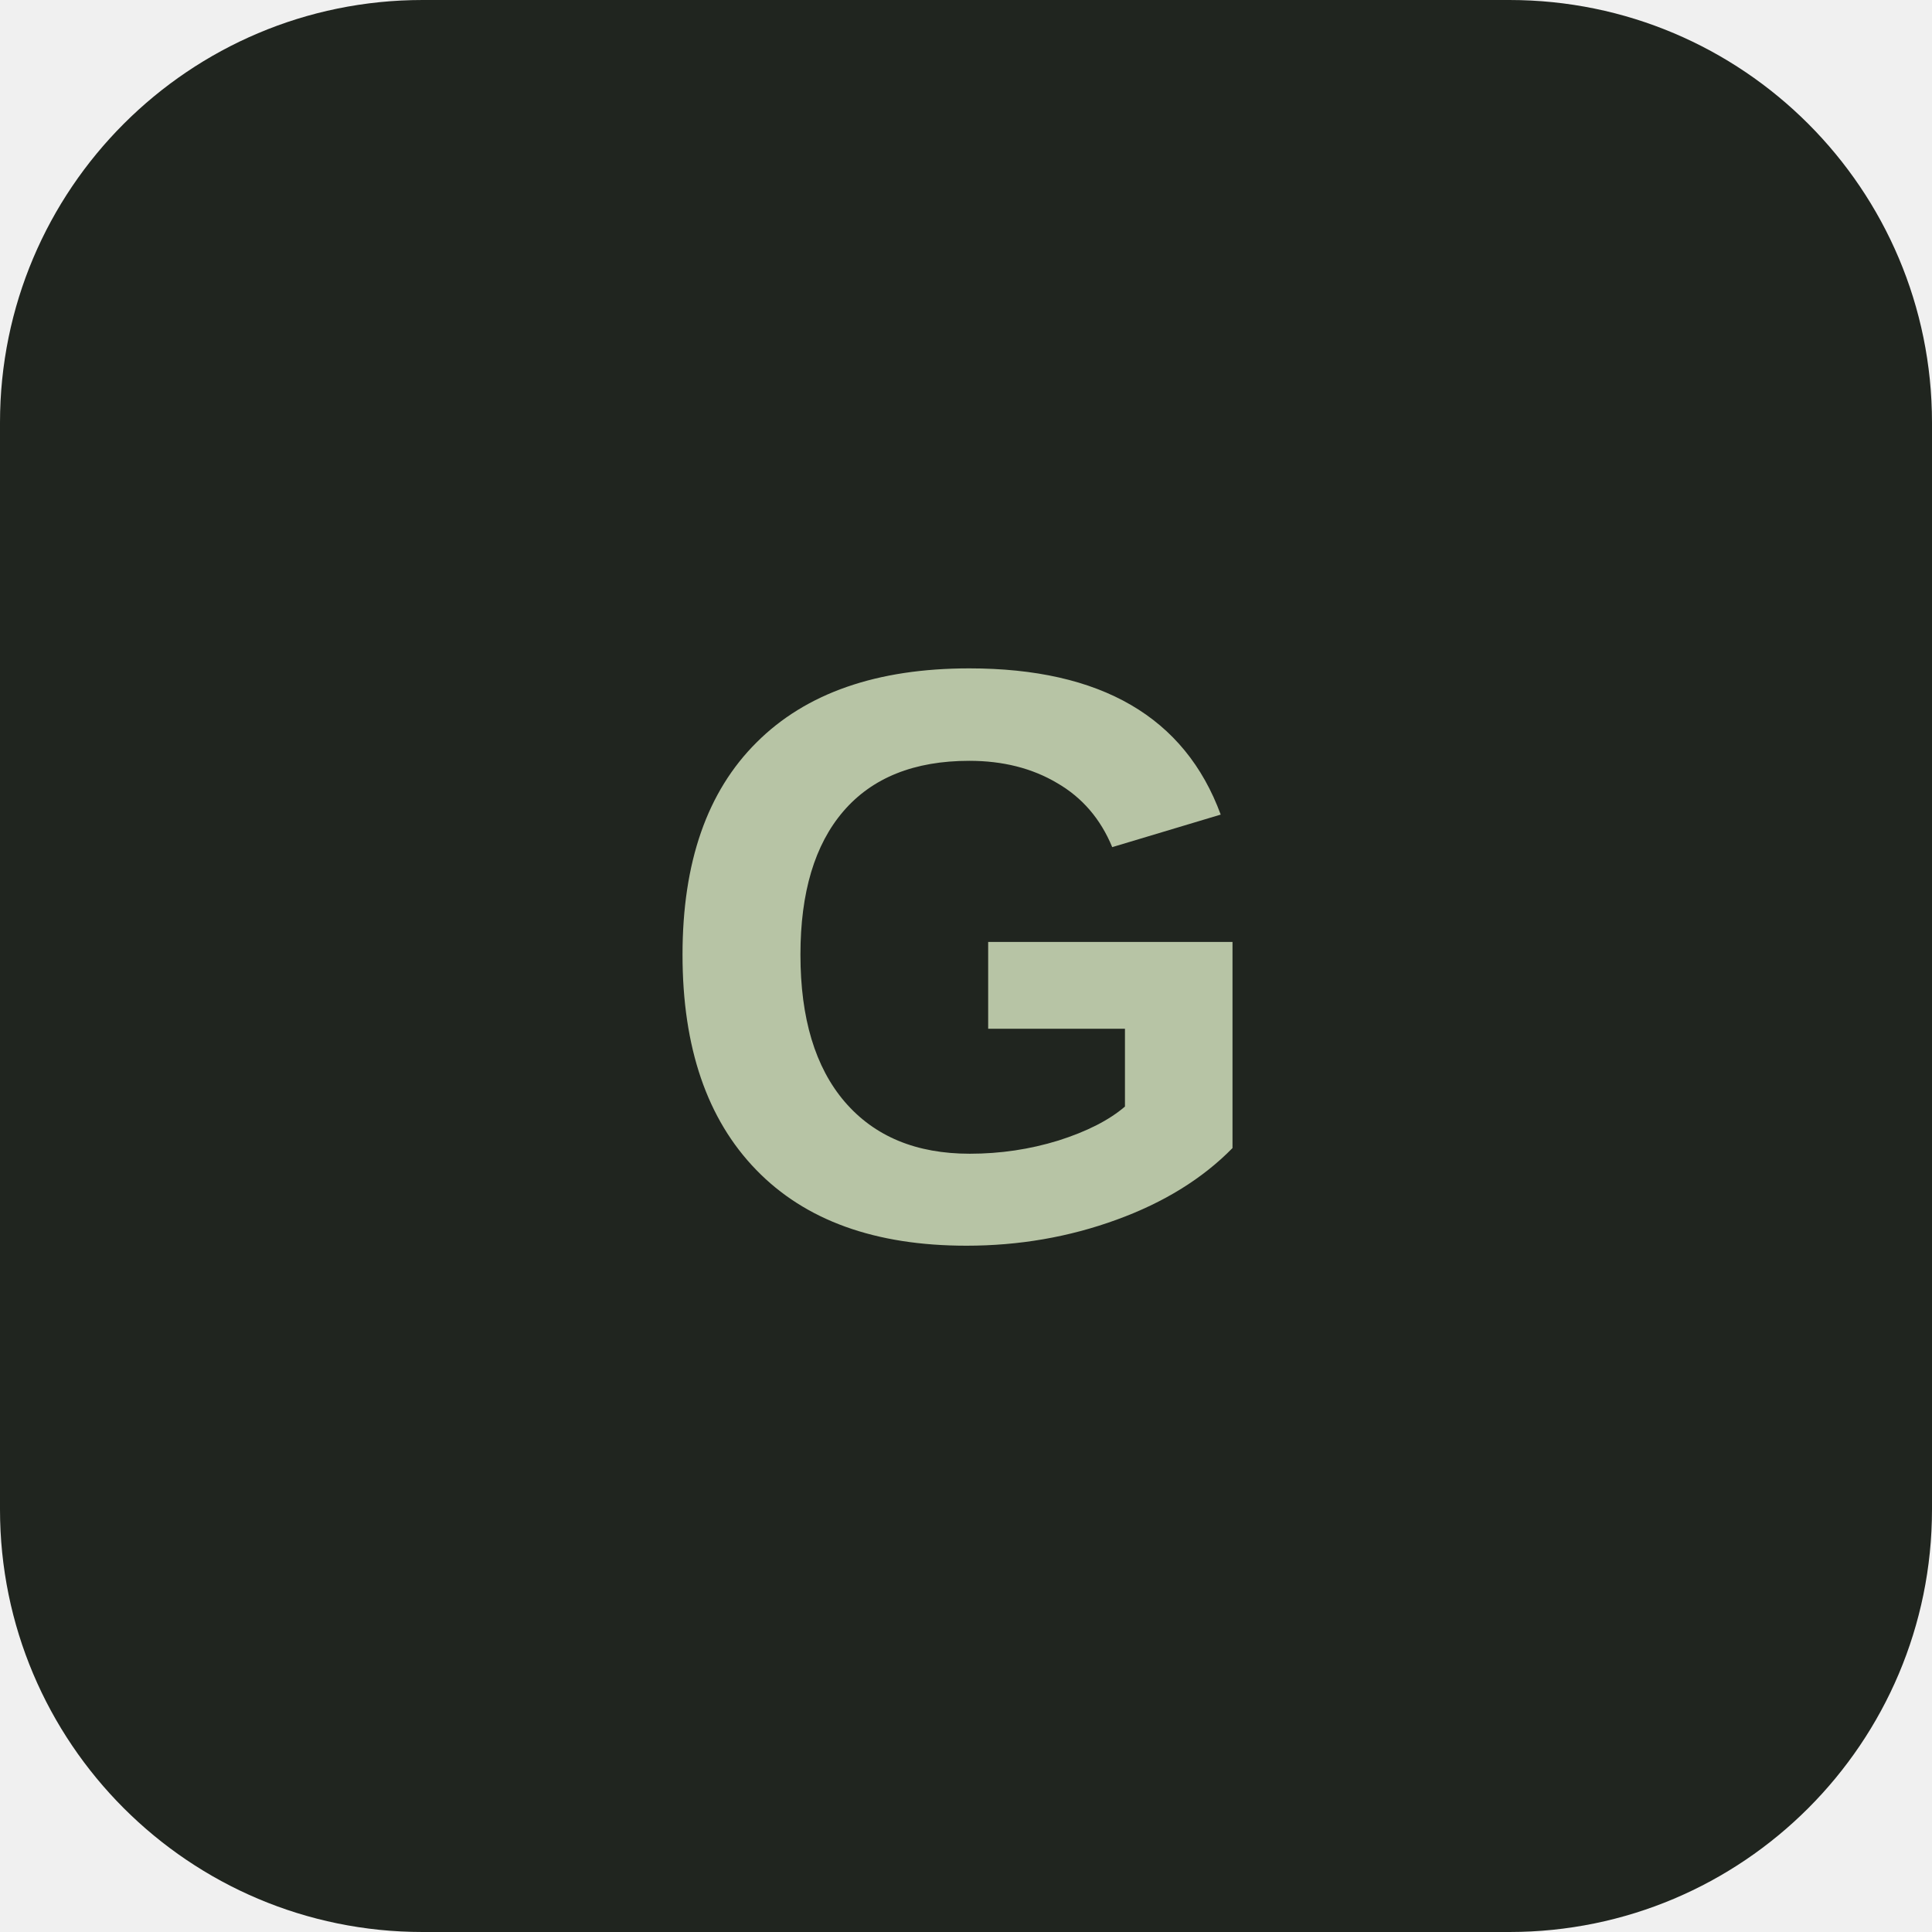
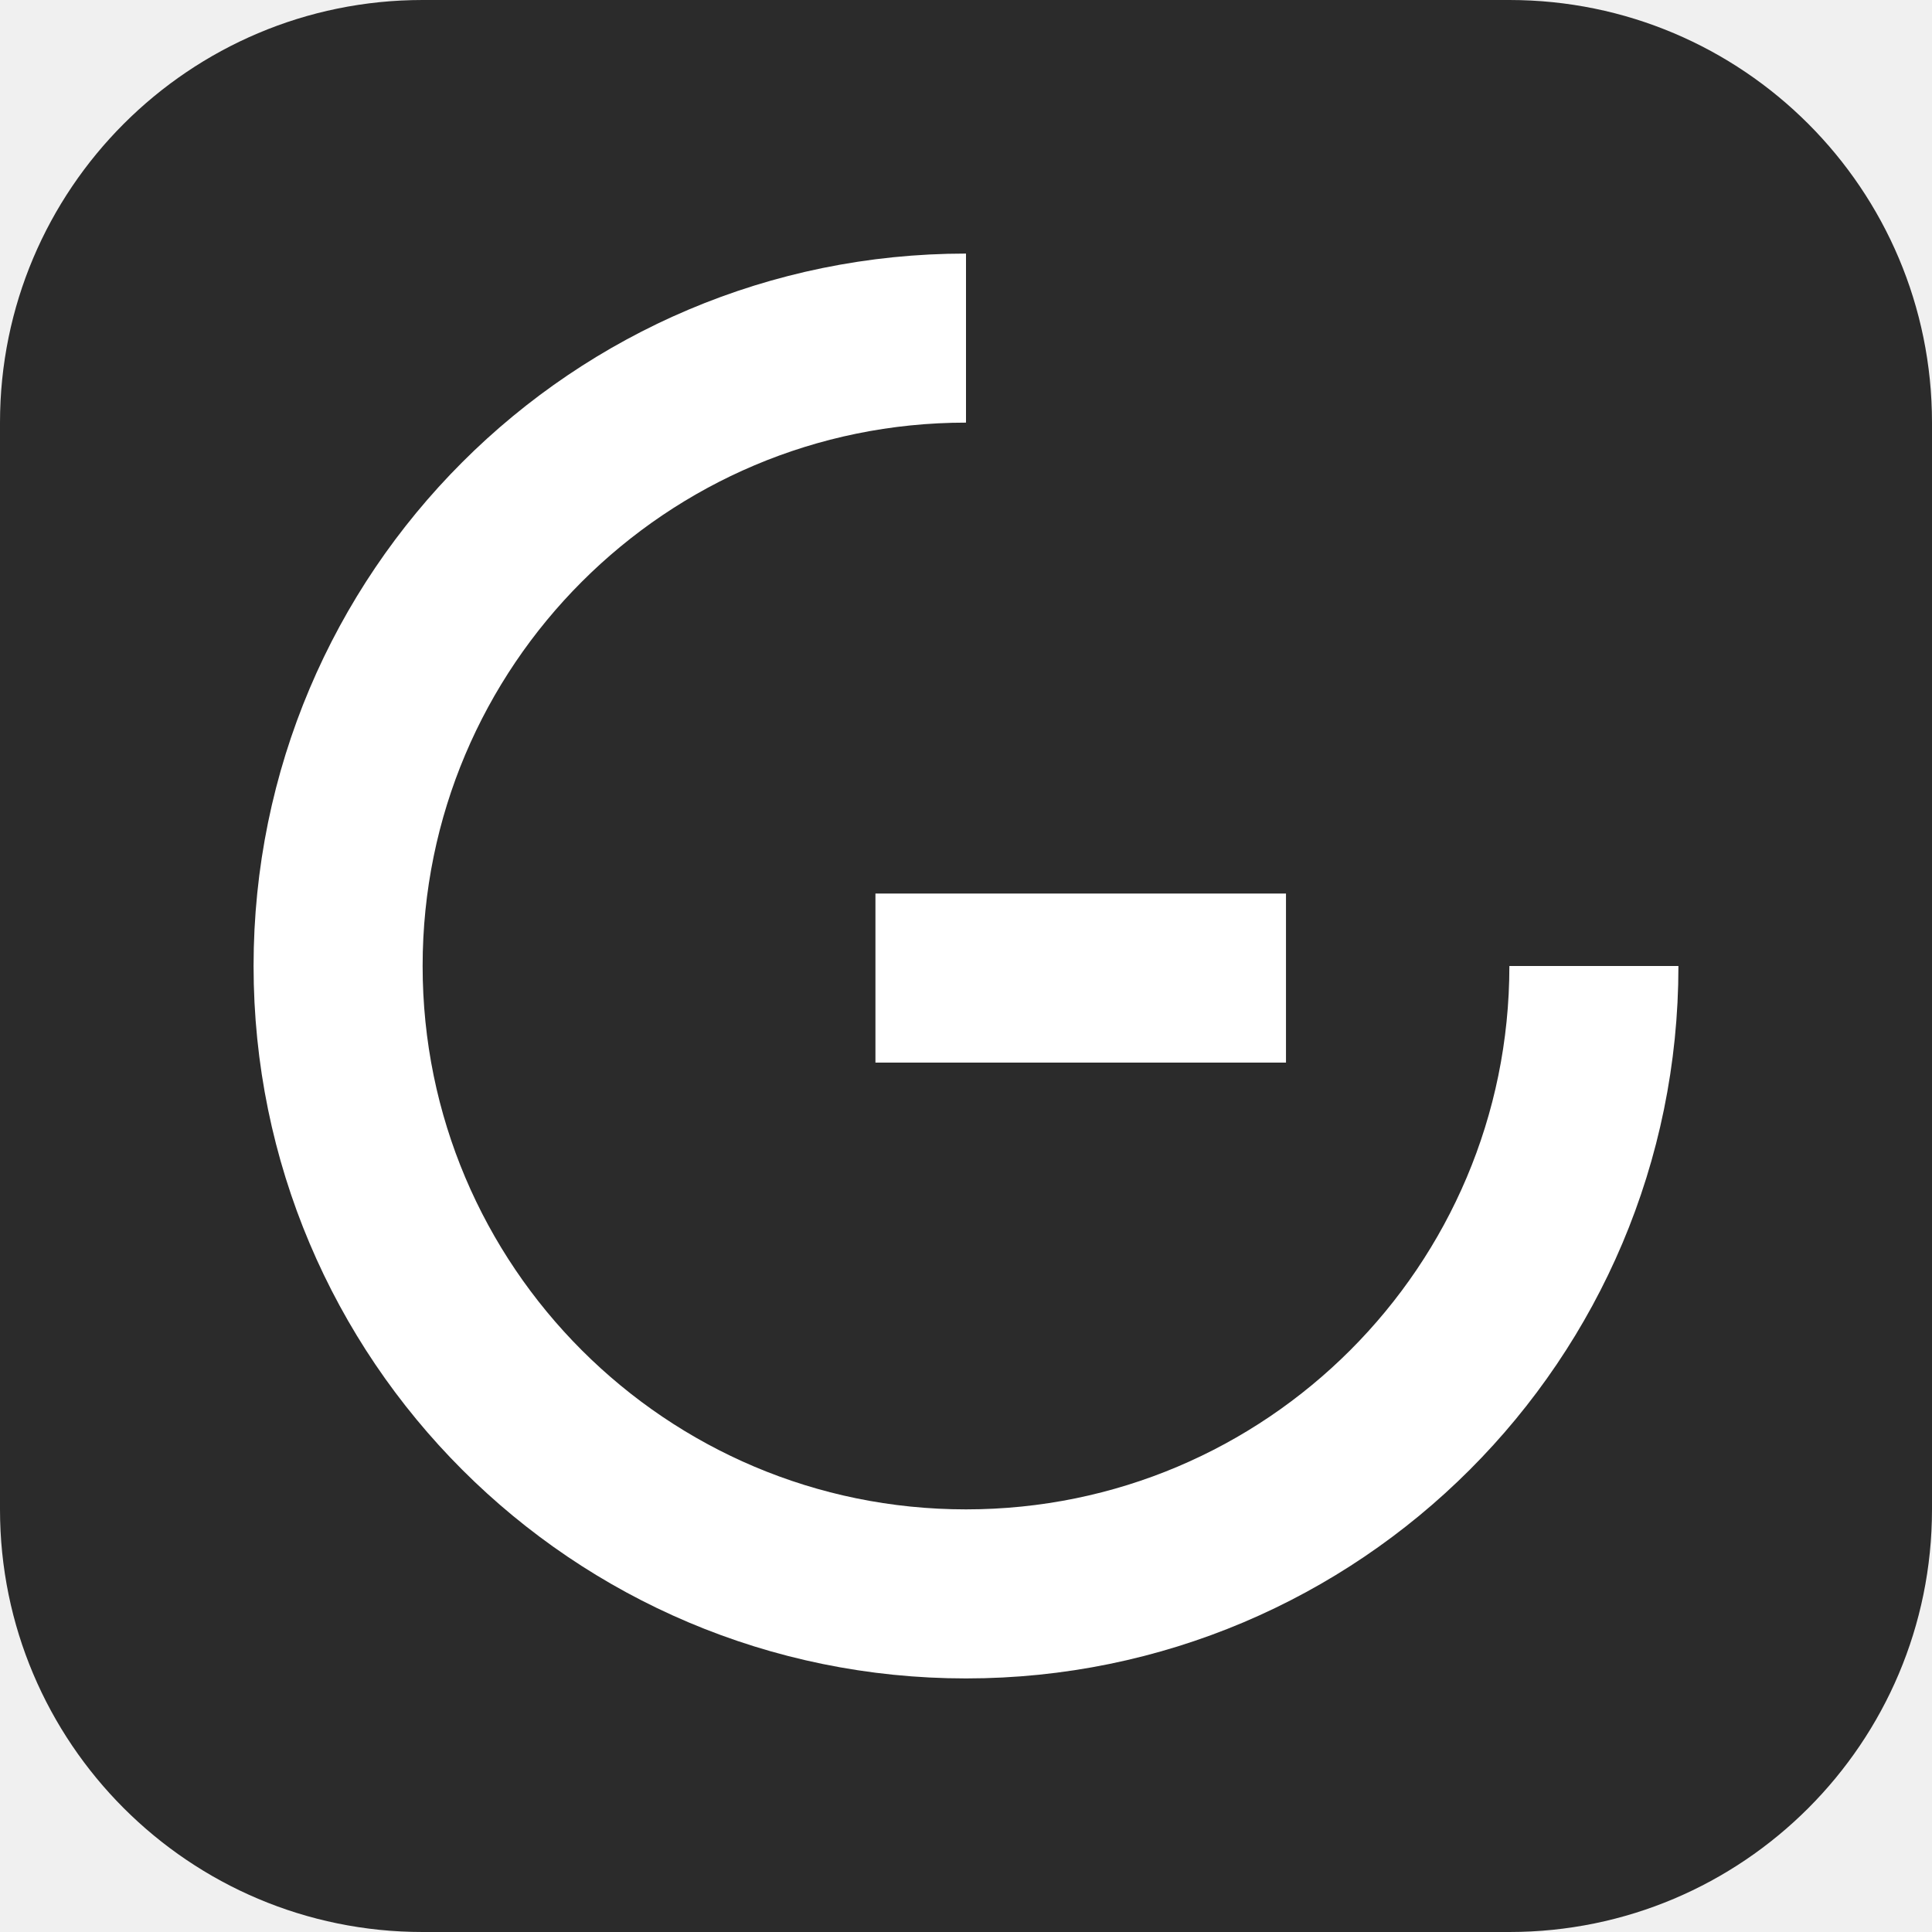
<svg xmlns="http://www.w3.org/2000/svg" viewBox="0 0 64 64">
-   <rect width="64" height="64" rx="14" fill="#20251f" />
-   <text x="32" y="41" fill="#b7c4a5" font-size="27" font-family="Arial,sans-serif" text-anchor="middle" font-weight="700">G</text>
+   <rect width="64" height="64" rx="14" fill="#2b2b2b" />
+   <g fill="none" stroke="#fff" stroke-width="5.6" stroke-linecap="butt">
+     <path d="M32 11.2A20.8 20.8 0 1 0 52.8 32" />
+     <path d="M29 32.4H42.6" />
+   </g>
</svg>
